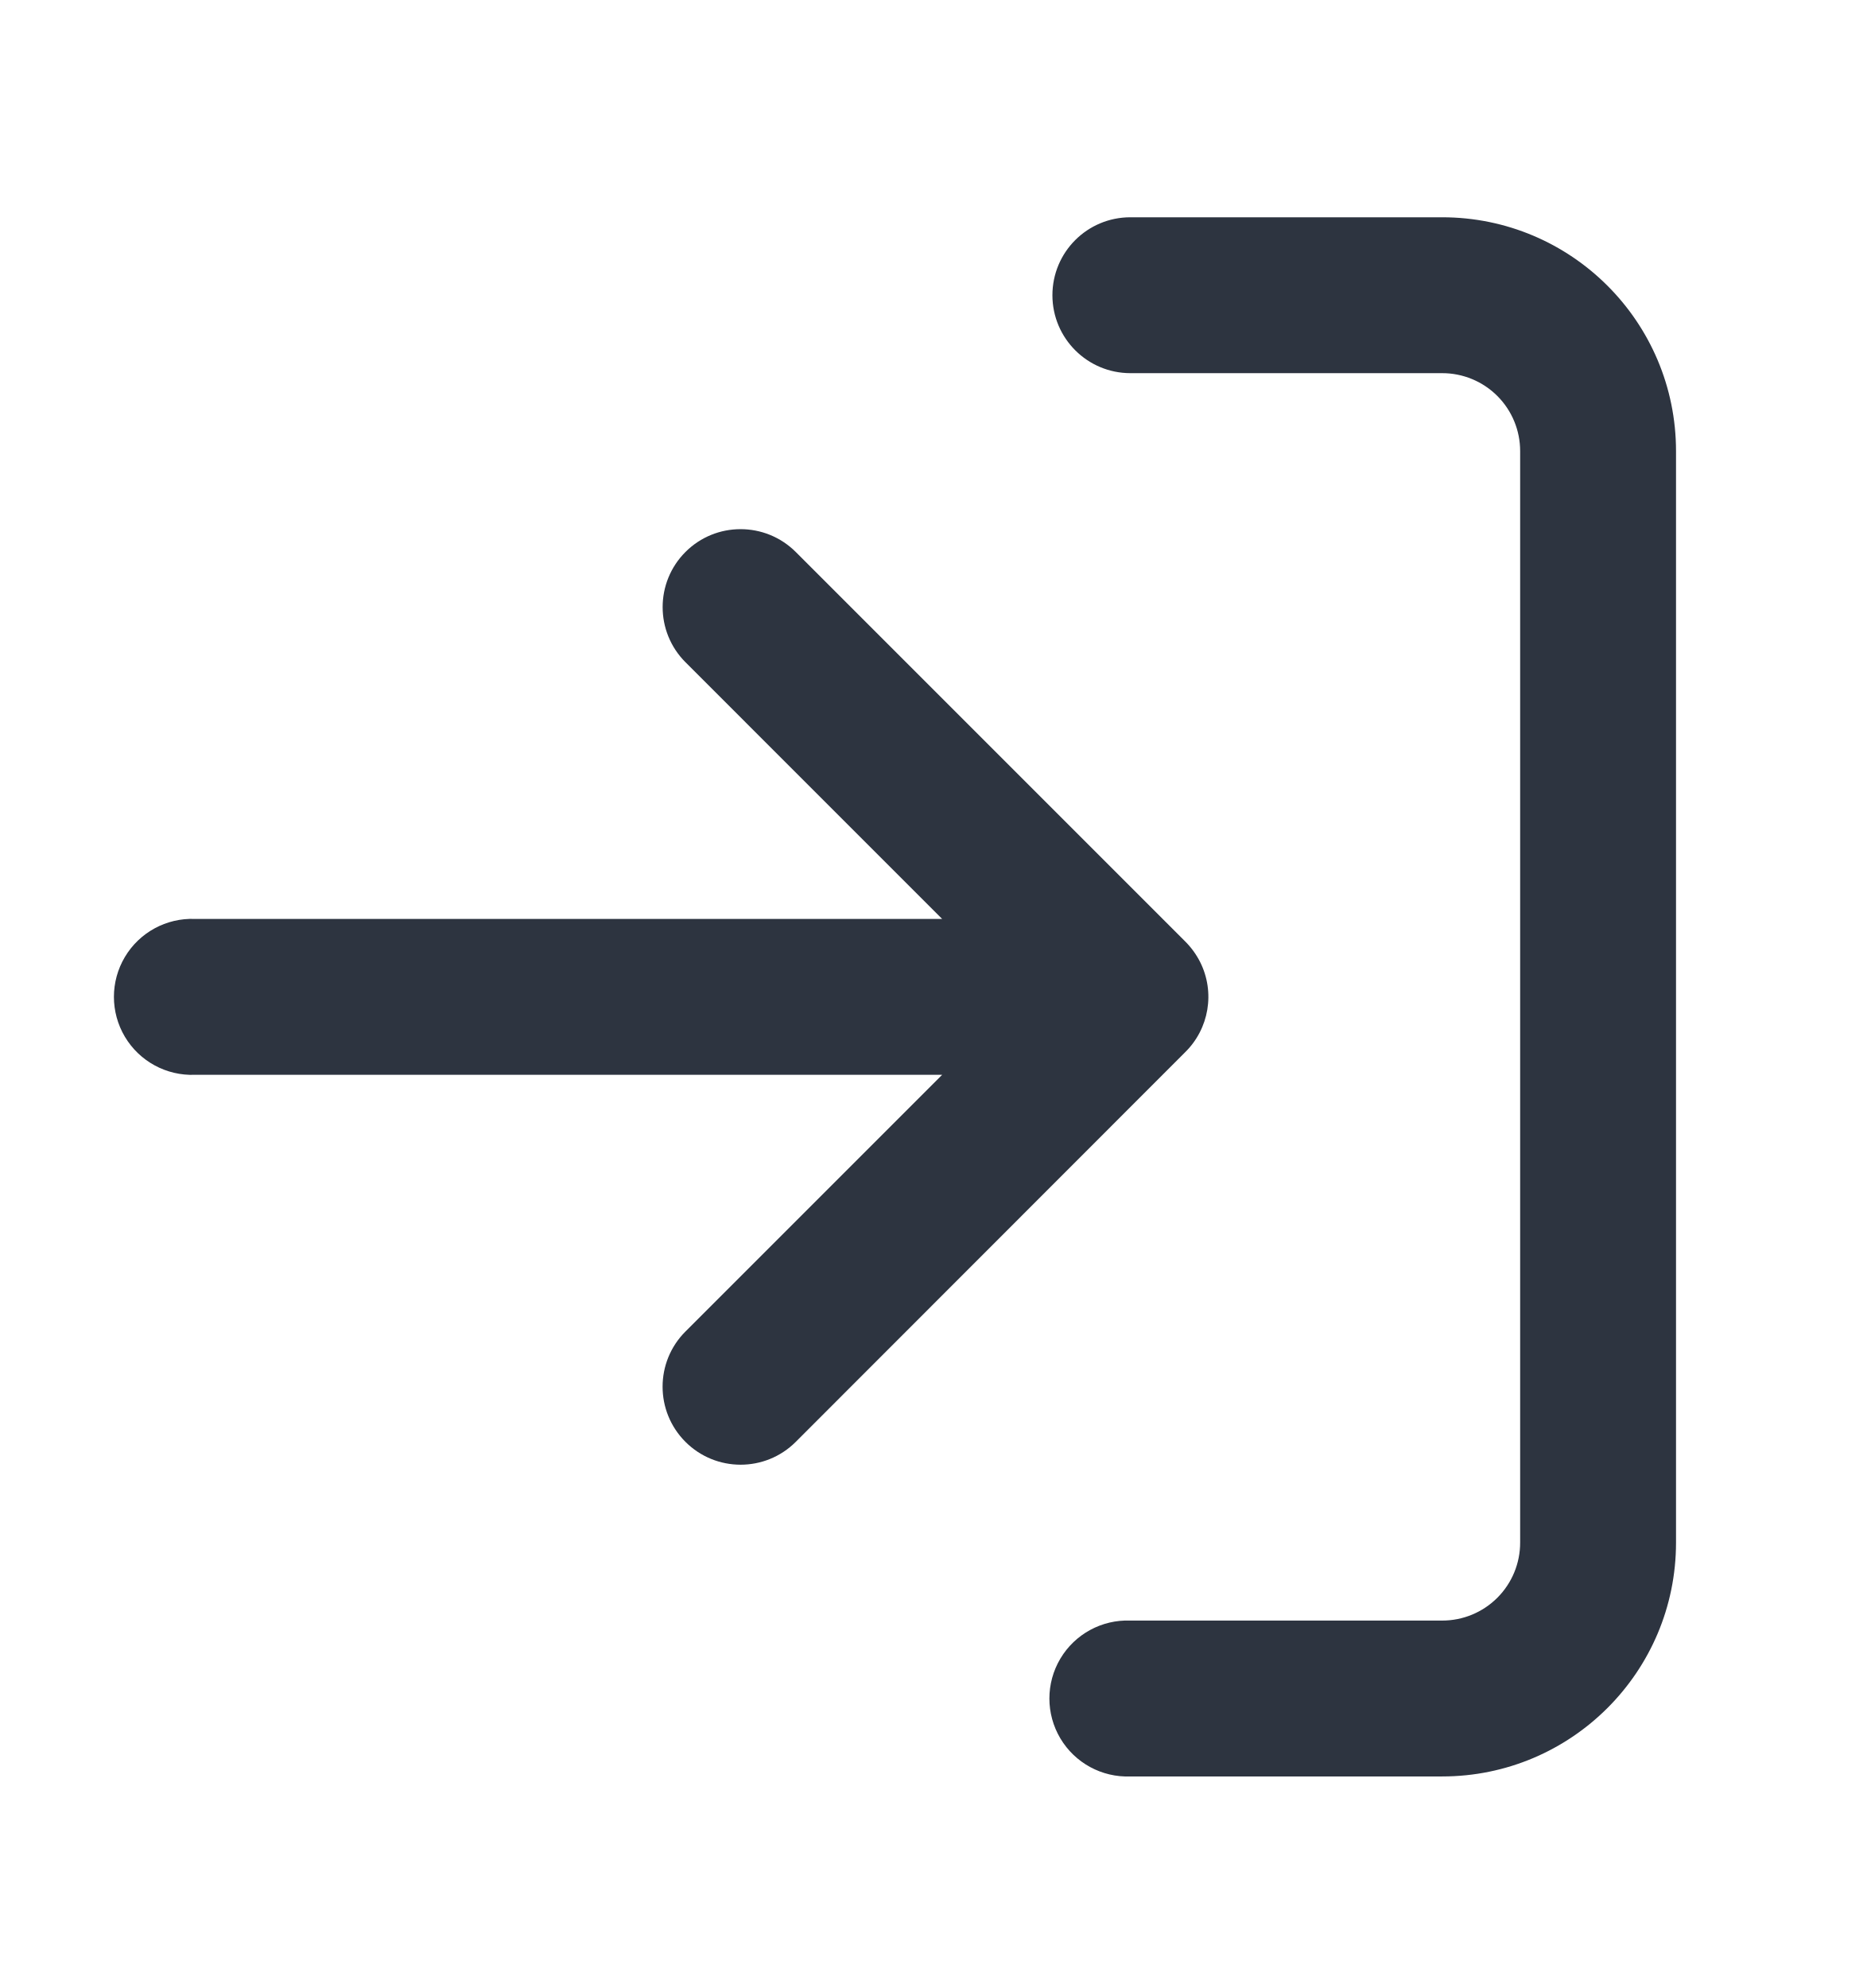
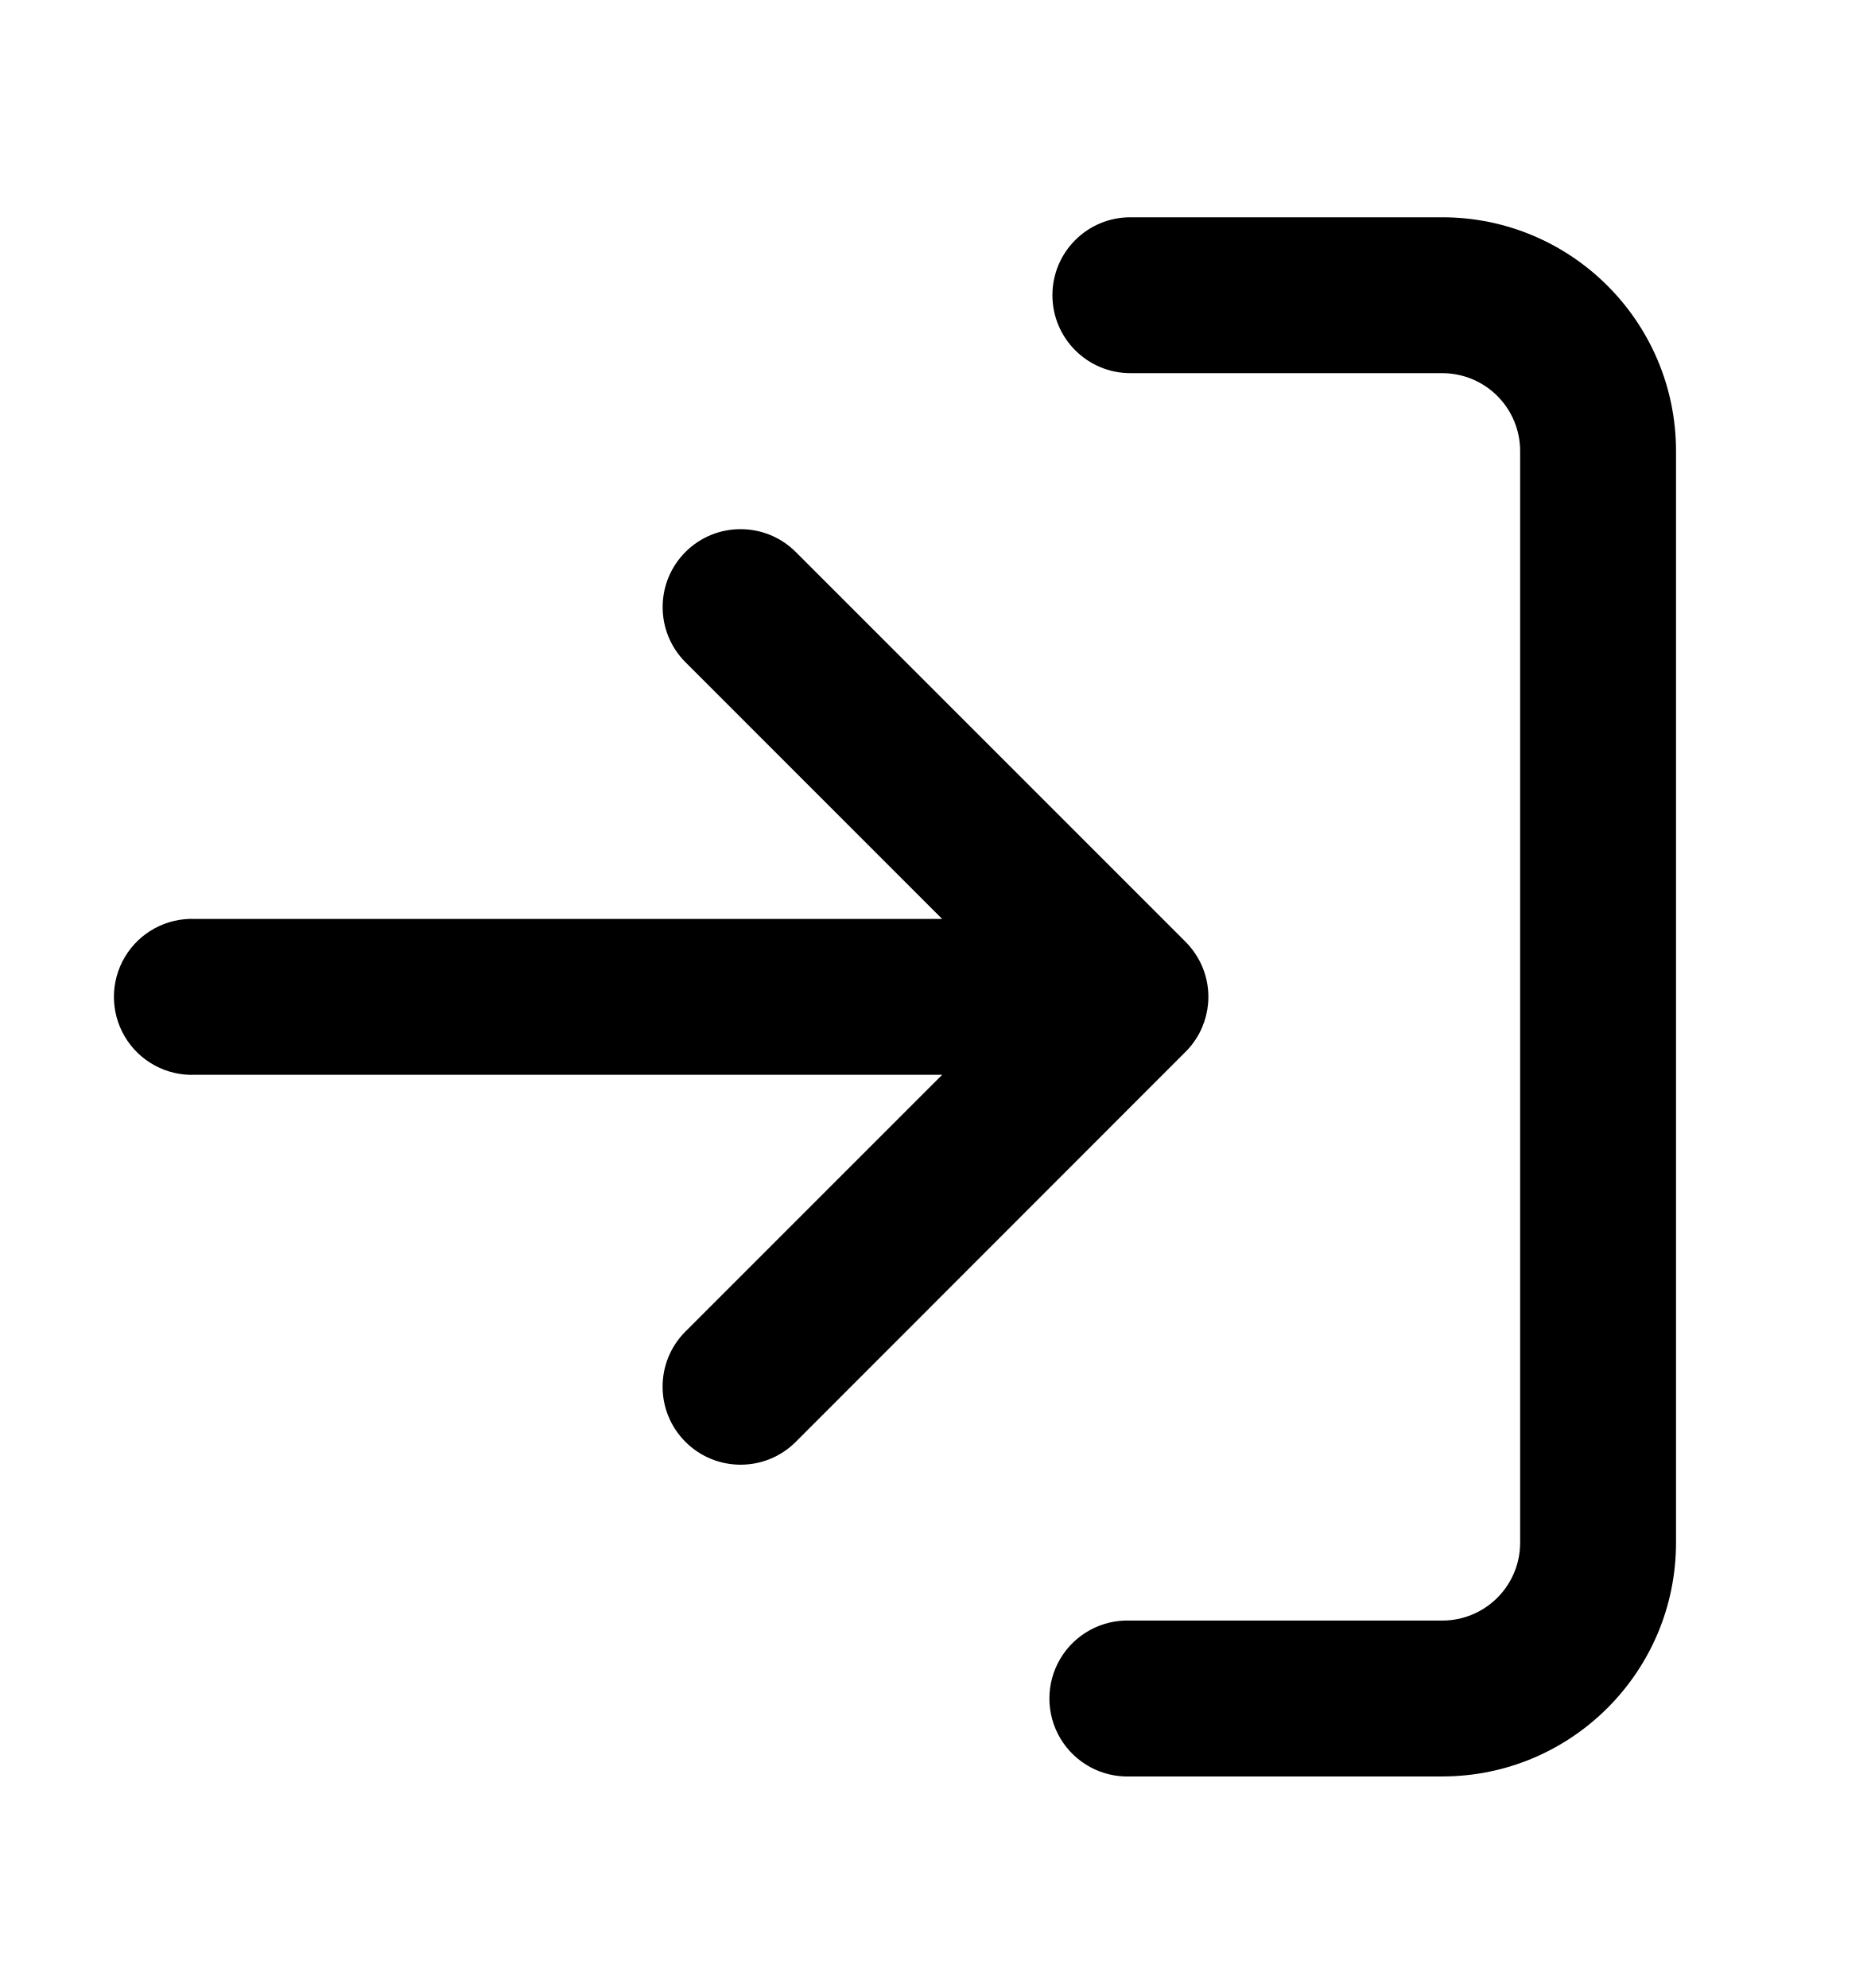
- <svg xmlns="http://www.w3.org/2000/svg" width="16" height="17" fill="none">
-   <path fill="#2D3440" fill-rule="evenodd" d="M9 2.525c0-.369.298-.667.667-.667h2.666a2 2 0 0 1 2 2v9.333a2 2 0 0 1-2 2H9.667a.667.667 0 1 1 0-1.333h2.666A.666.666 0 0 0 13 13.19V3.858a.666.666 0 0 0-.667-.667H9.667A.667.667 0 0 1 9 2.525ZM5.862 4.72c.26-.26.682-.26.943 0l3.329 3.329a.69.69 0 0 1 .129.177.664.664 0 0 1-.13.774l-3.328 3.33a.667.667 0 1 1-.943-.944l2.195-2.195h-6.39a.667.667 0 1 1 0-1.333h6.39L5.862 5.663a.667.667 0 0 1 0-.943Z" clip-rule="evenodd" />
+ <svg xmlns="http://www.w3.org/2000/svg" width="16" height="17">
+   <path fill-rule="evenodd" d="M9 2.525c0-.369.298-.667.667-.667h2.666a2 2 0 0 1 2 2v9.333a2 2 0 0 1-2 2H9.667a.667.667 0 1 1 0-1.333h2.666A.666.666 0 0 0 13 13.19V3.858a.666.666 0 0 0-.667-.667H9.667A.667.667 0 0 1 9 2.525ZM5.862 4.72c.26-.26.682-.26.943 0l3.329 3.329a.69.69 0 0 1 .129.177.664.664 0 0 1-.13.774l-3.328 3.33a.667.667 0 1 1-.943-.944l2.195-2.195h-6.39a.667.667 0 1 1 0-1.333h6.39L5.862 5.663a.667.667 0 0 1 0-.943Z" clip-rule="evenodd" fill="currentColor" />
</svg>
